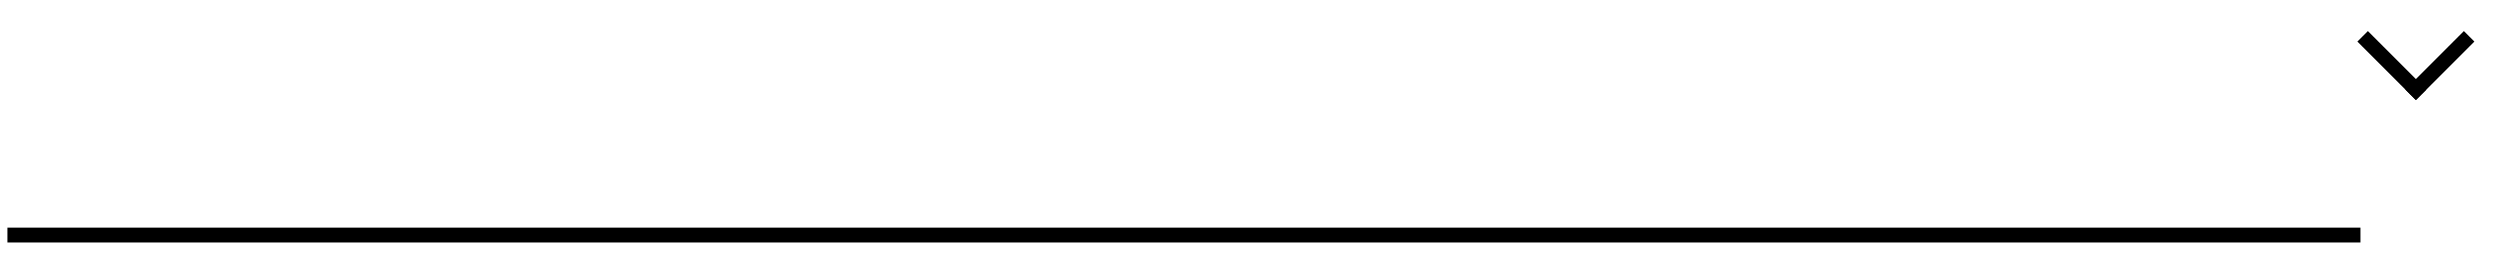
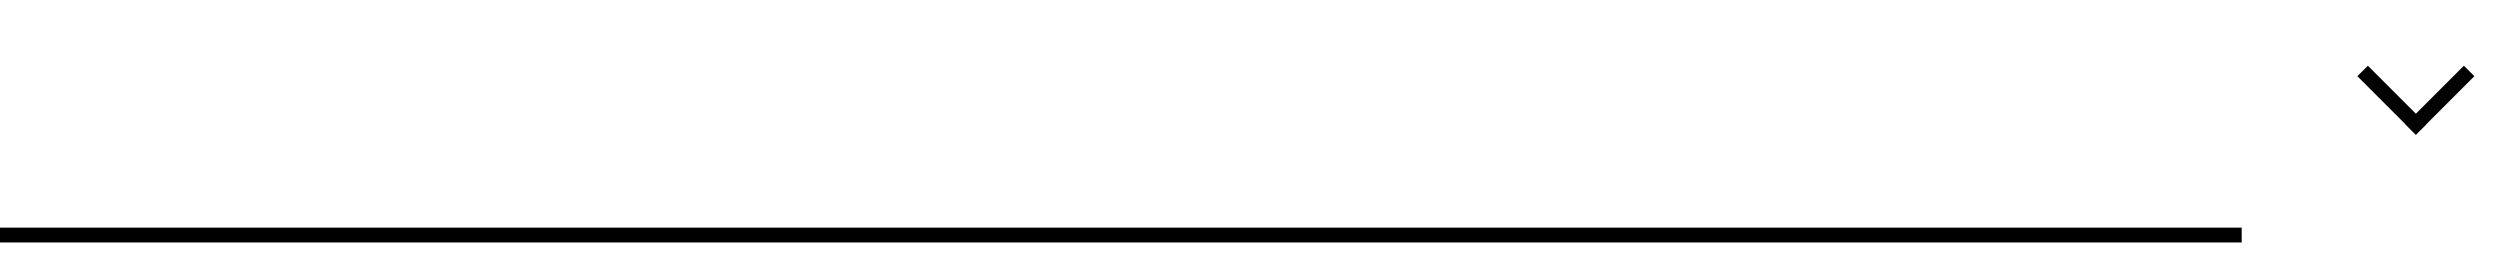
<svg xmlns="http://www.w3.org/2000/svg" version="1.1" id="Layer_1" x="0px" y="0px" viewBox="0 0 505.2 51" style="enable-background:new 0 0 505.2 51;" xml:space="preserve">
  <style type="text/css">
	.st0{fill:none;stroke:#000000;stroke-width:3;stroke-linecap:square;stroke-miterlimit:10;}
</style>
-   <line class="st0" x1="478.5" y1="8.4" x2="488.2" y2="18.1" />
-   <line class="st0" x1="3" y1="47.5" x2="475.5" y2="47.5" />
-   <line class="st0" x1="497.9" y1="8.4" x2="488.2" y2="18.1" />
+   <line class="st0" x1="478.5" y1="15.4" x2="488.2" y2="25.1" />
+   <line class="st0" x1="-21" y1="47.5" x2="451.5" y2="47.5" />
+   <line class="st0" x1="497.9" y1="15.4" x2="488.2" y2="25.1" />
</svg>
